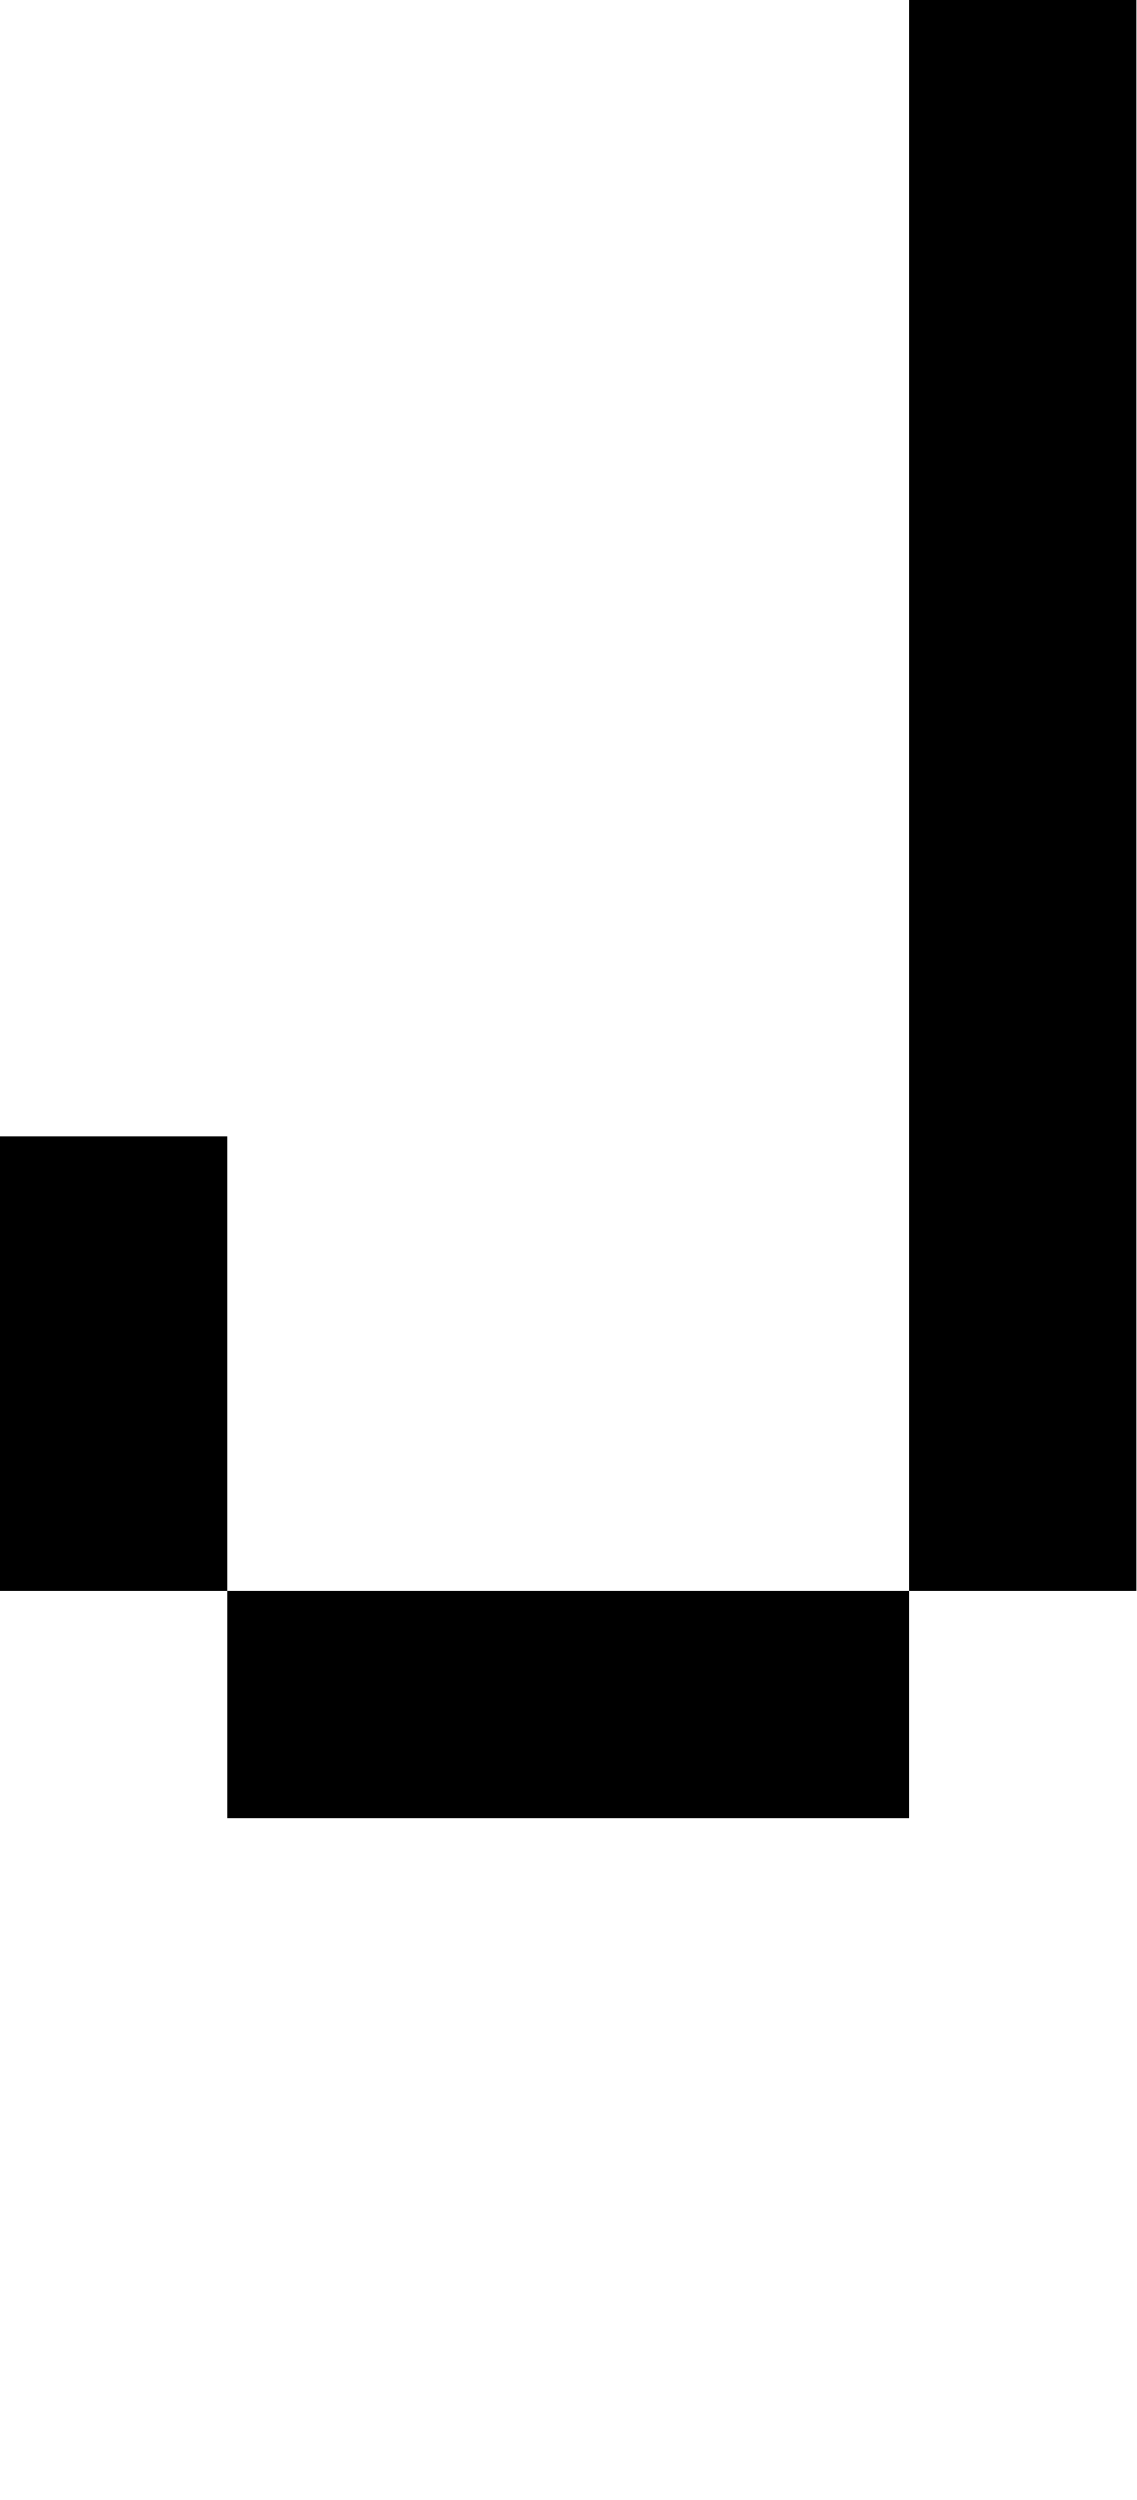
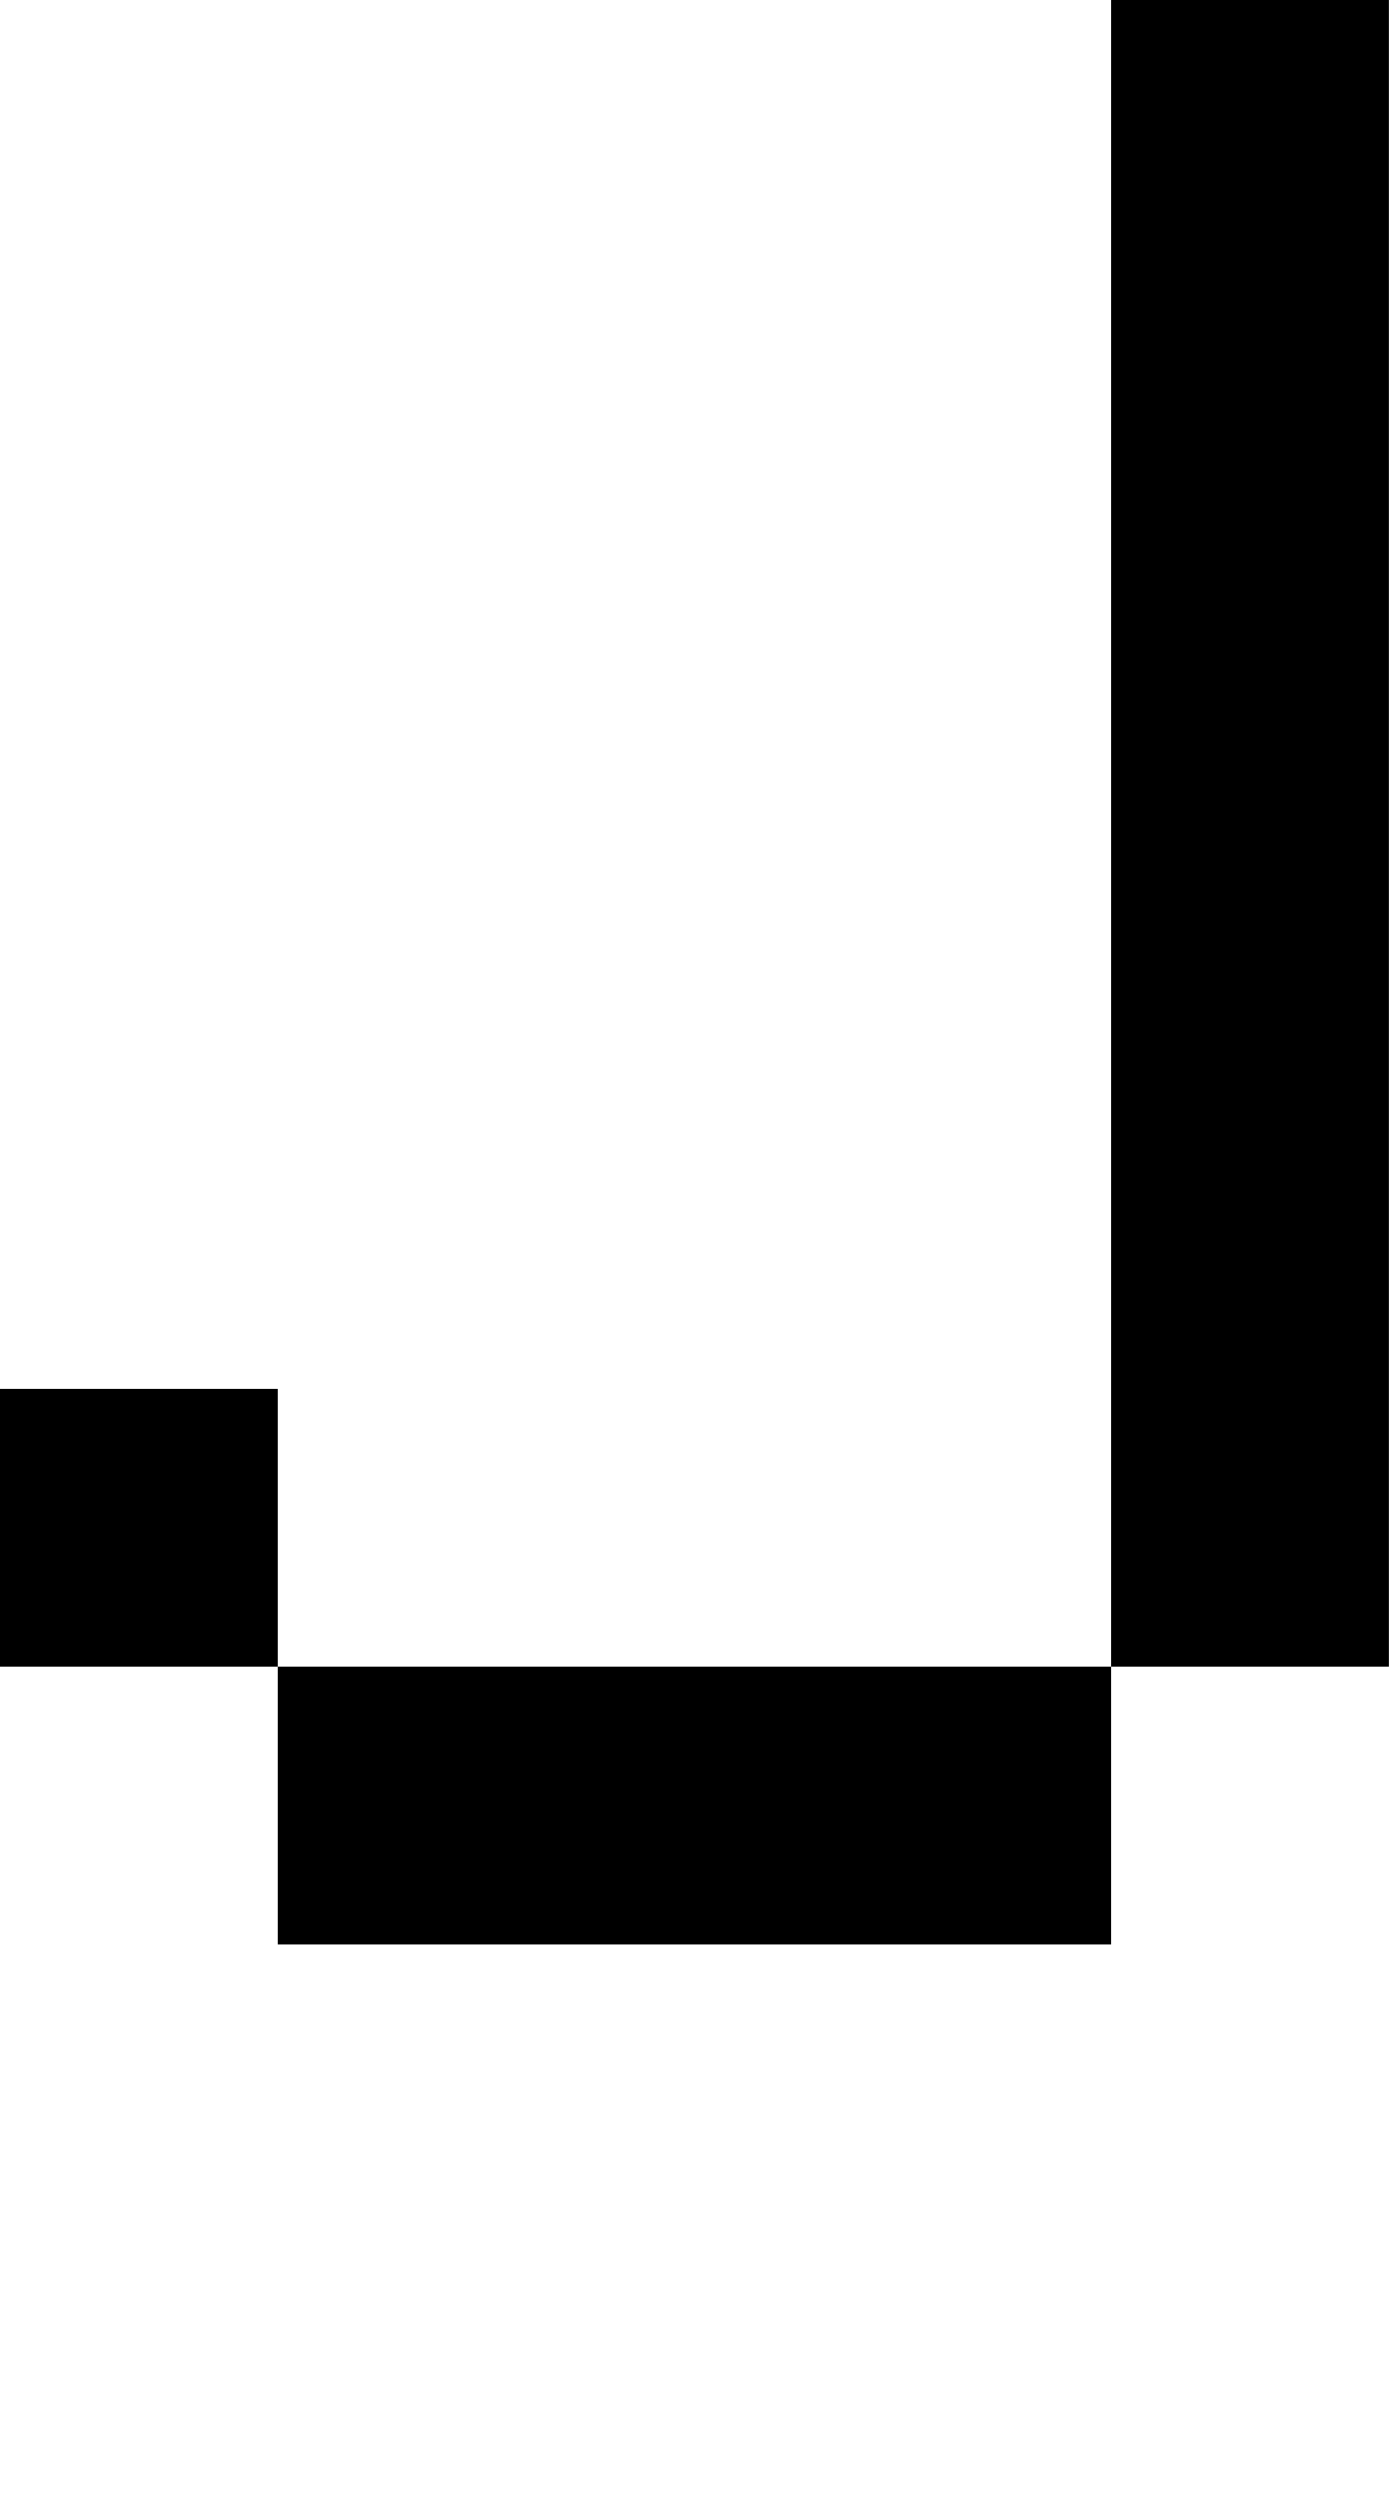
- <svg xmlns="http://www.w3.org/2000/svg" viewBox="0,0,5,11">
-   <path d="       M1,7       L4,7       L4,0       L5,0       L5,7       L4,7       L4,8       L1,8       Z       L0,7       L0,5       L1,5       Z" />
+ <svg xmlns="http://www.w3.org/2000/svg" viewBox="0,0,5,9">
+   <path d="       M1,6       L4,6       L4,0       L5,0       L5,6       L4,6       L4,7       L1,7       Z       L0,6       L0,5       L1,5       Z" />
</svg>
